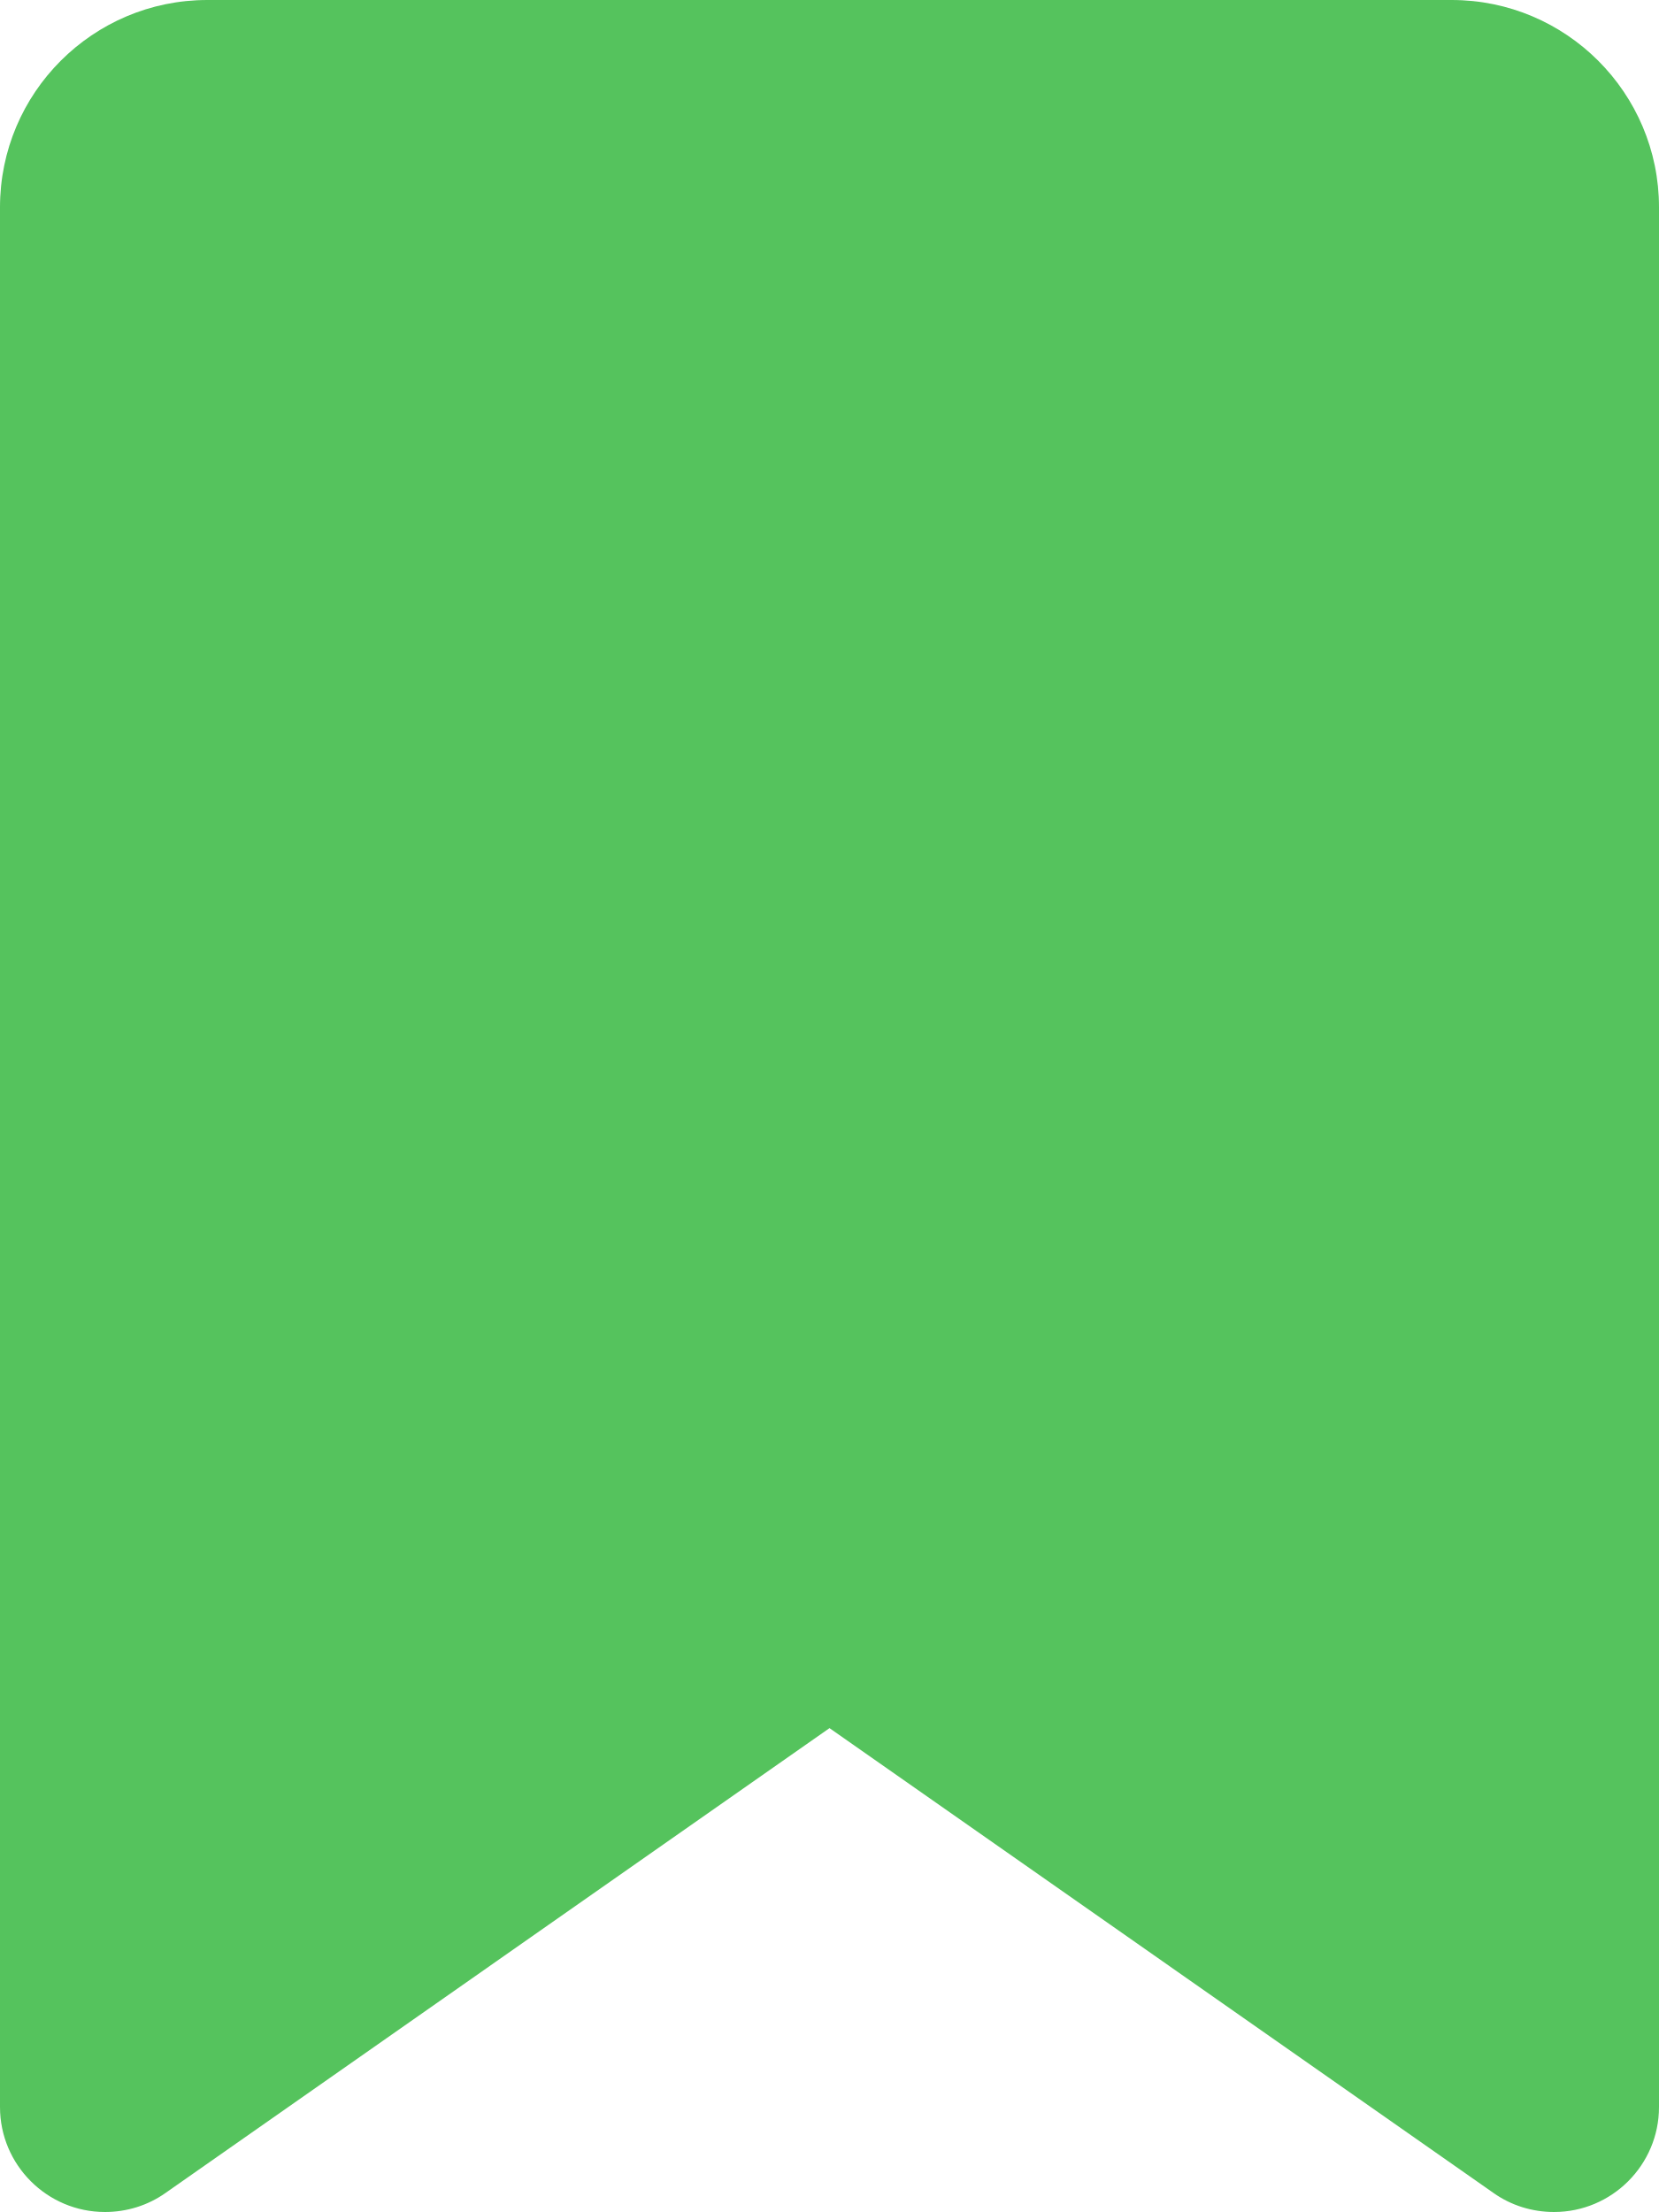
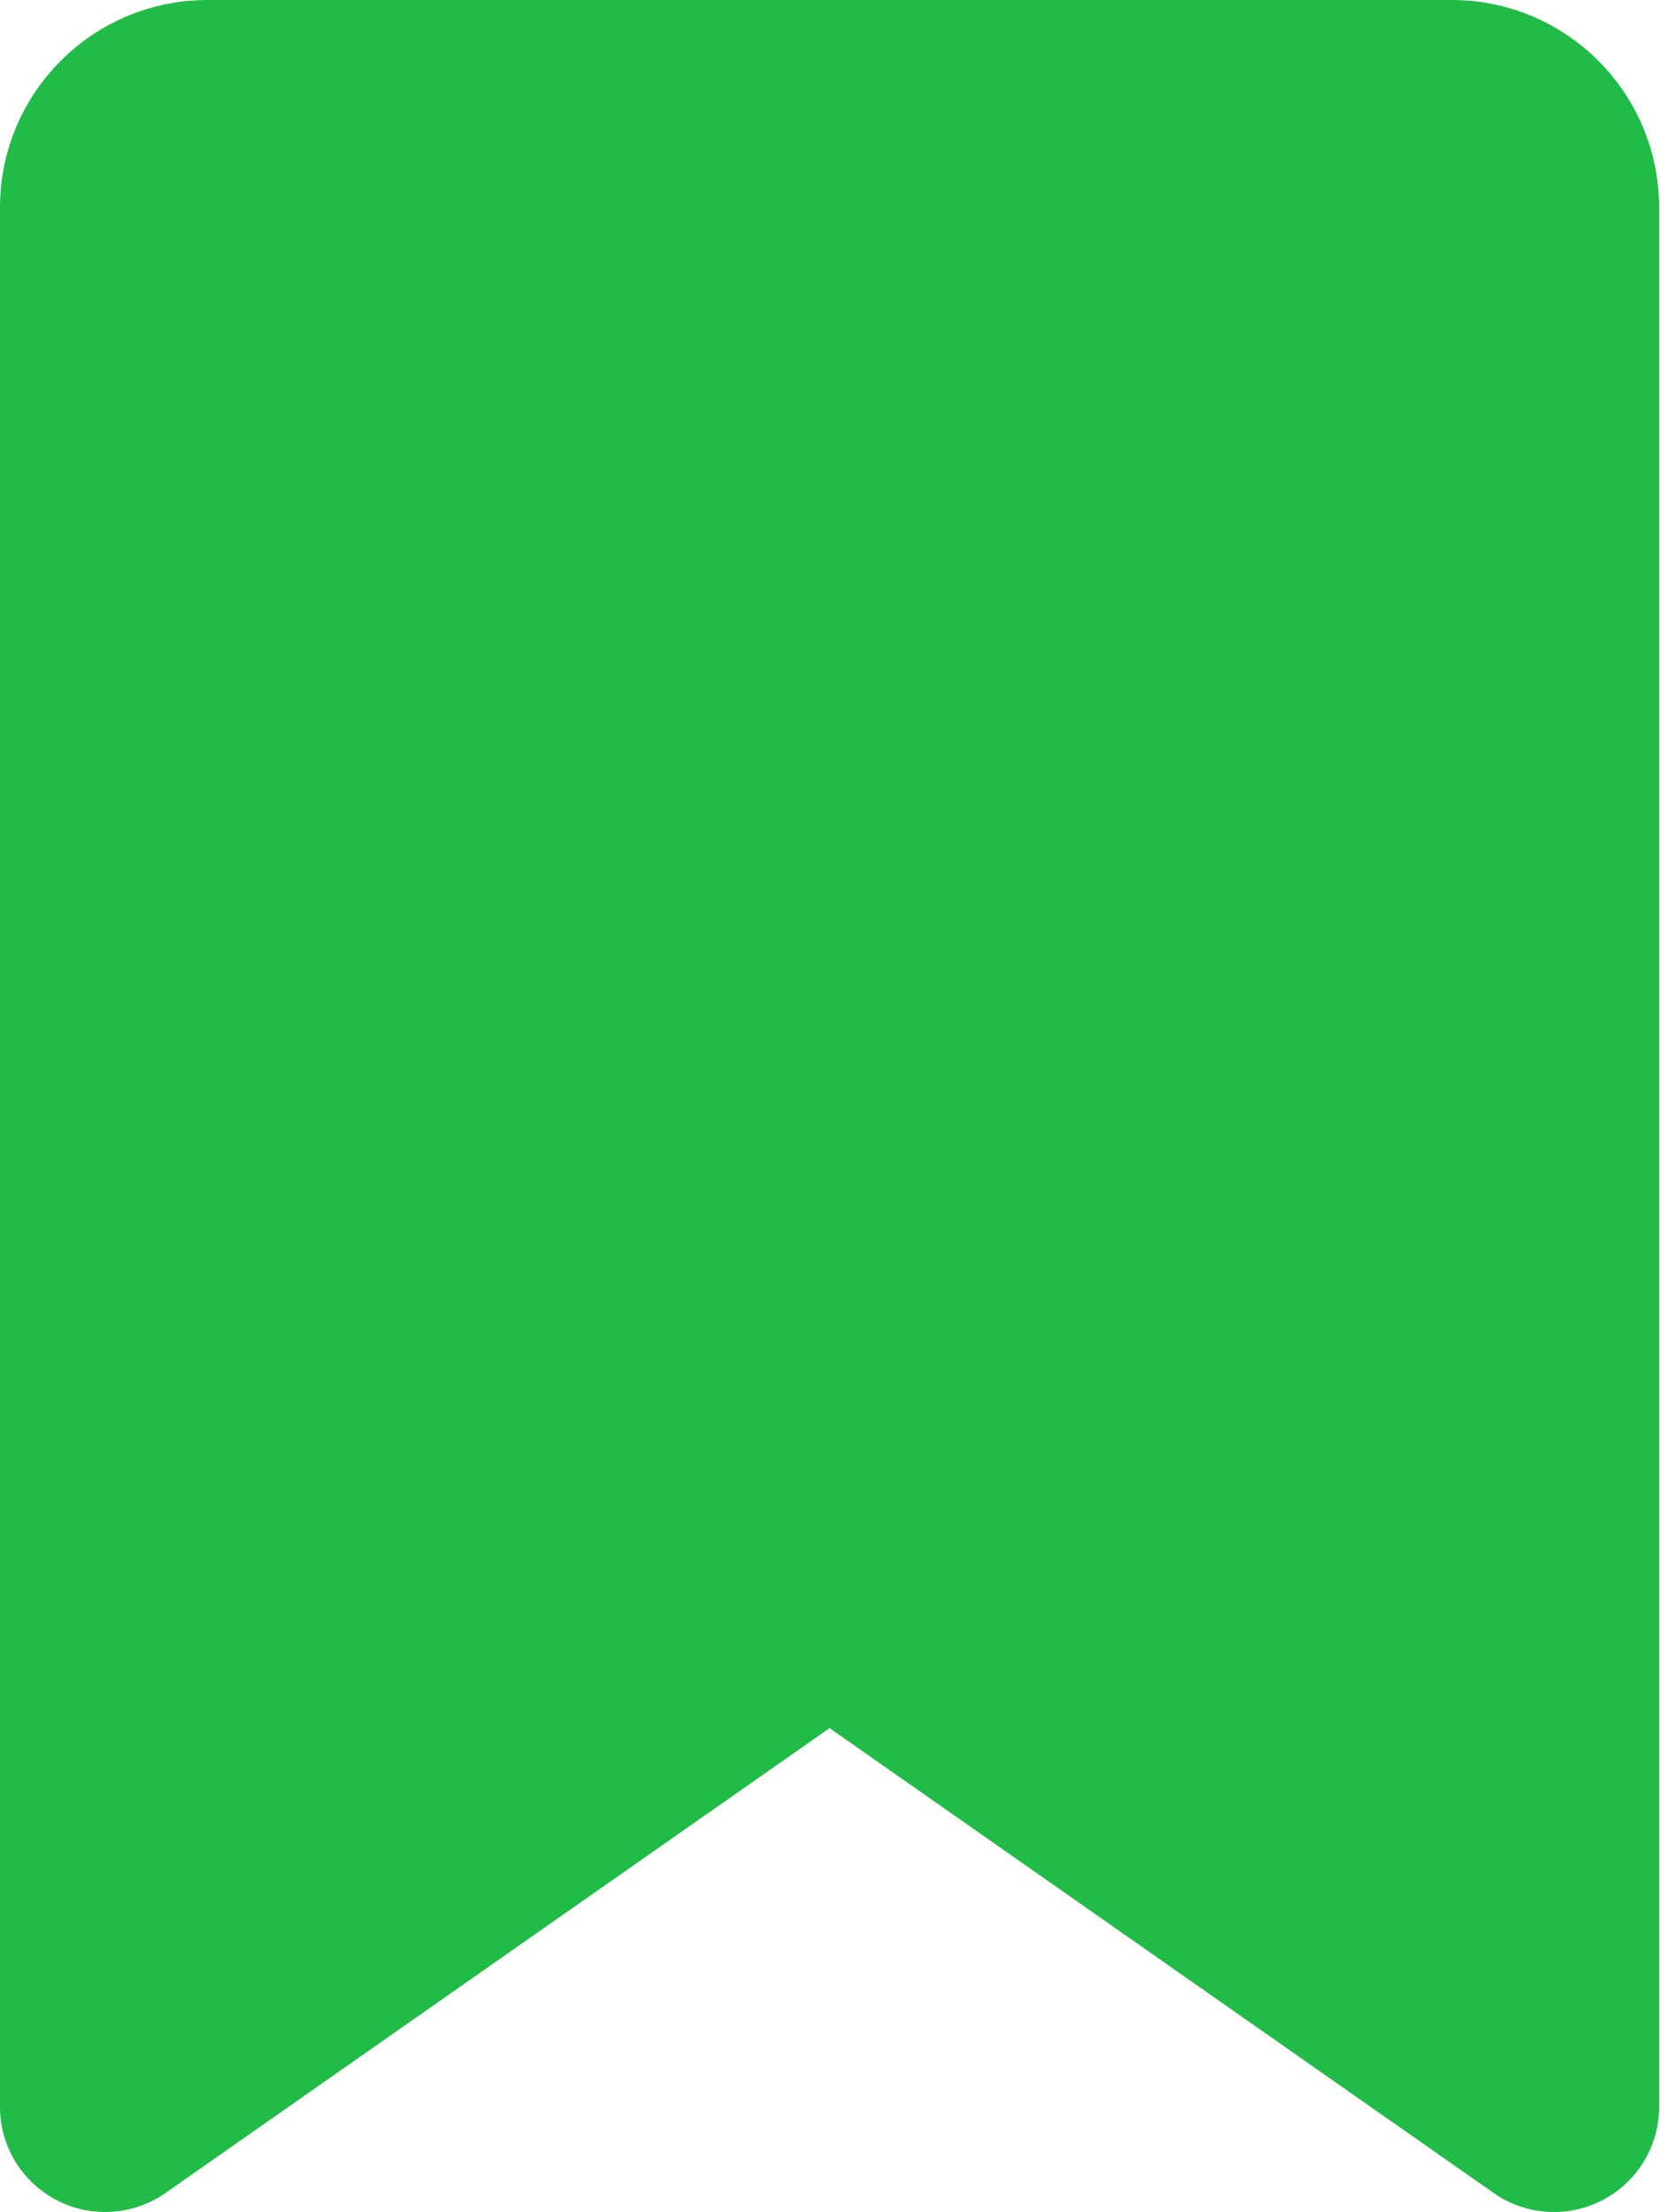
- <svg xmlns="http://www.w3.org/2000/svg" height="16" width="12" viewBox="0 0 384 512">
-   <path fill="#55c35d" d="M0 48V487.7C0 501.1 10.9 512 24.3 512c5 0 9.9-1.5 14-4.4L192 400 345.7 507.6c4.1 2.9 9 4.4 14 4.4c13.4 0 24.3-10.9 24.3-24.3V48c0-26.5-21.5-48-48-48H48C21.5 0 0 21.5 0 48z" />
+ <svg xmlns="http://www.w3.org/2000/svg" height="14" width="10.5" viewBox="0 0 384 512">
+   <path fill="#20bc47" d="M0 48V487.7C0 501.1 10.9 512 24.3 512c5 0 9.9-1.5 14-4.4L192 400 345.7 507.6c4.1 2.9 9 4.4 14 4.4c13.4 0 24.3-10.9 24.3-24.3V48c0-26.5-21.5-48-48-48H48C21.5 0 0 21.5 0 48z" />
</svg>
